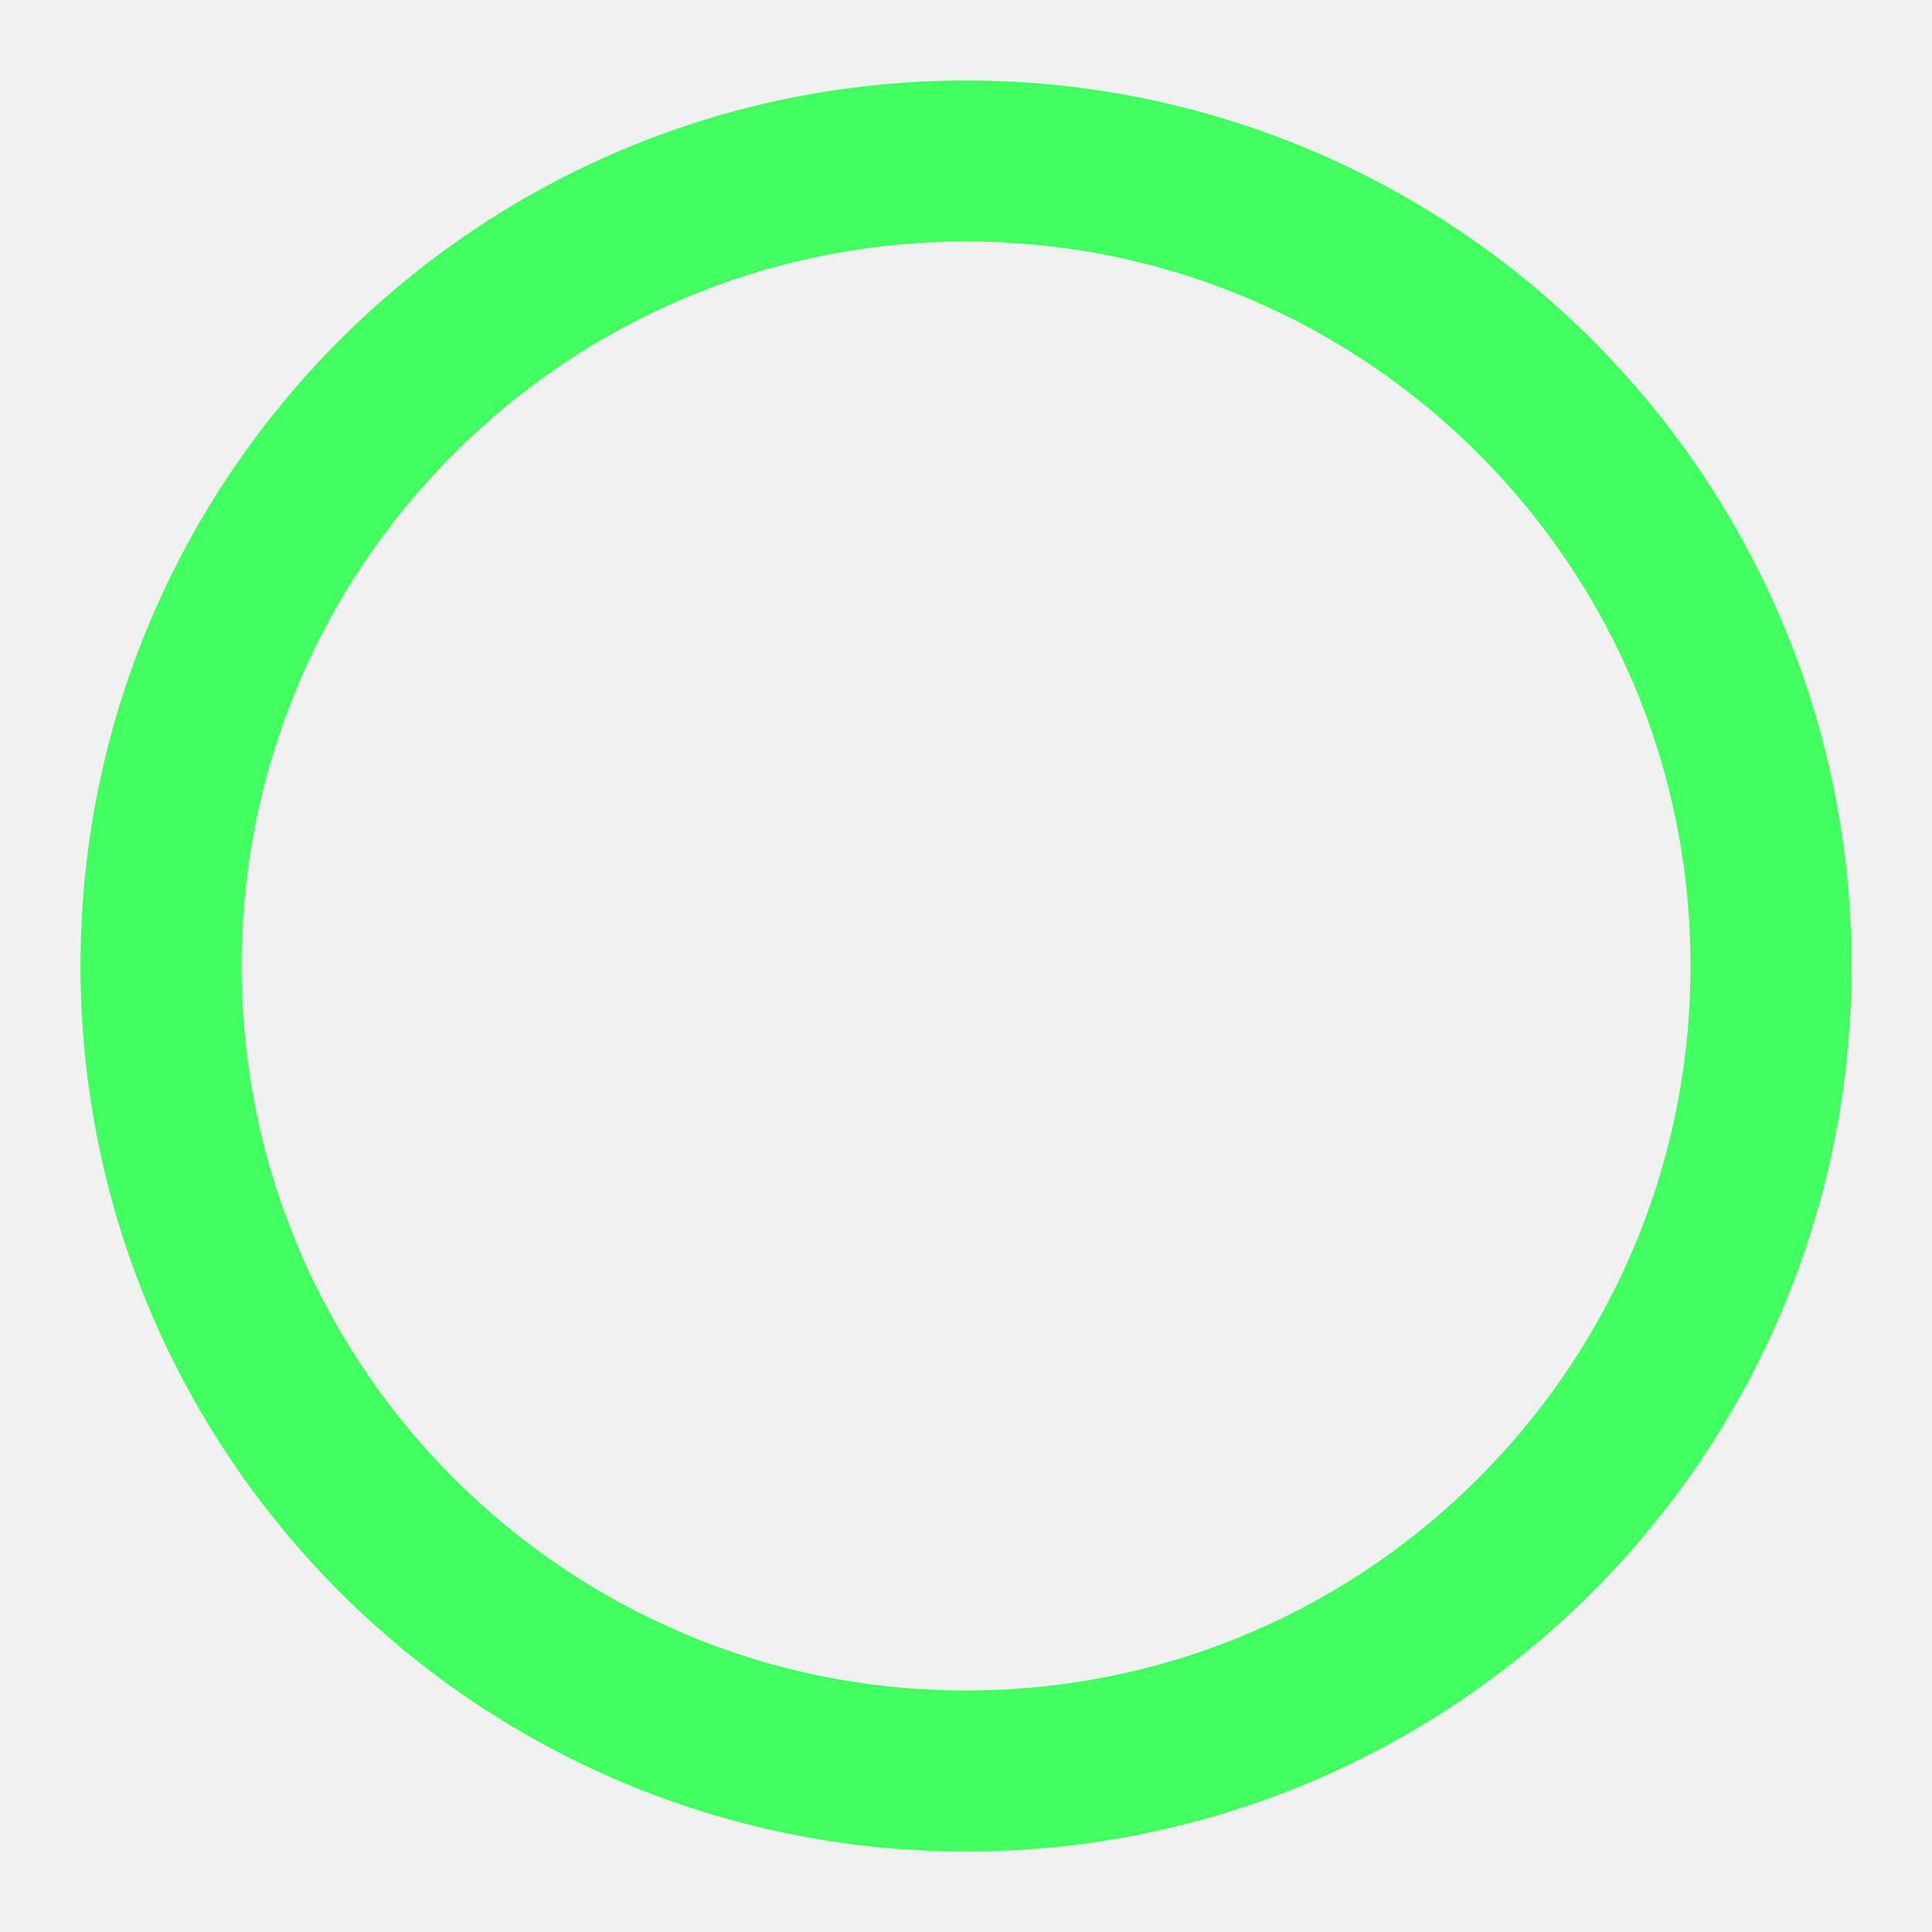
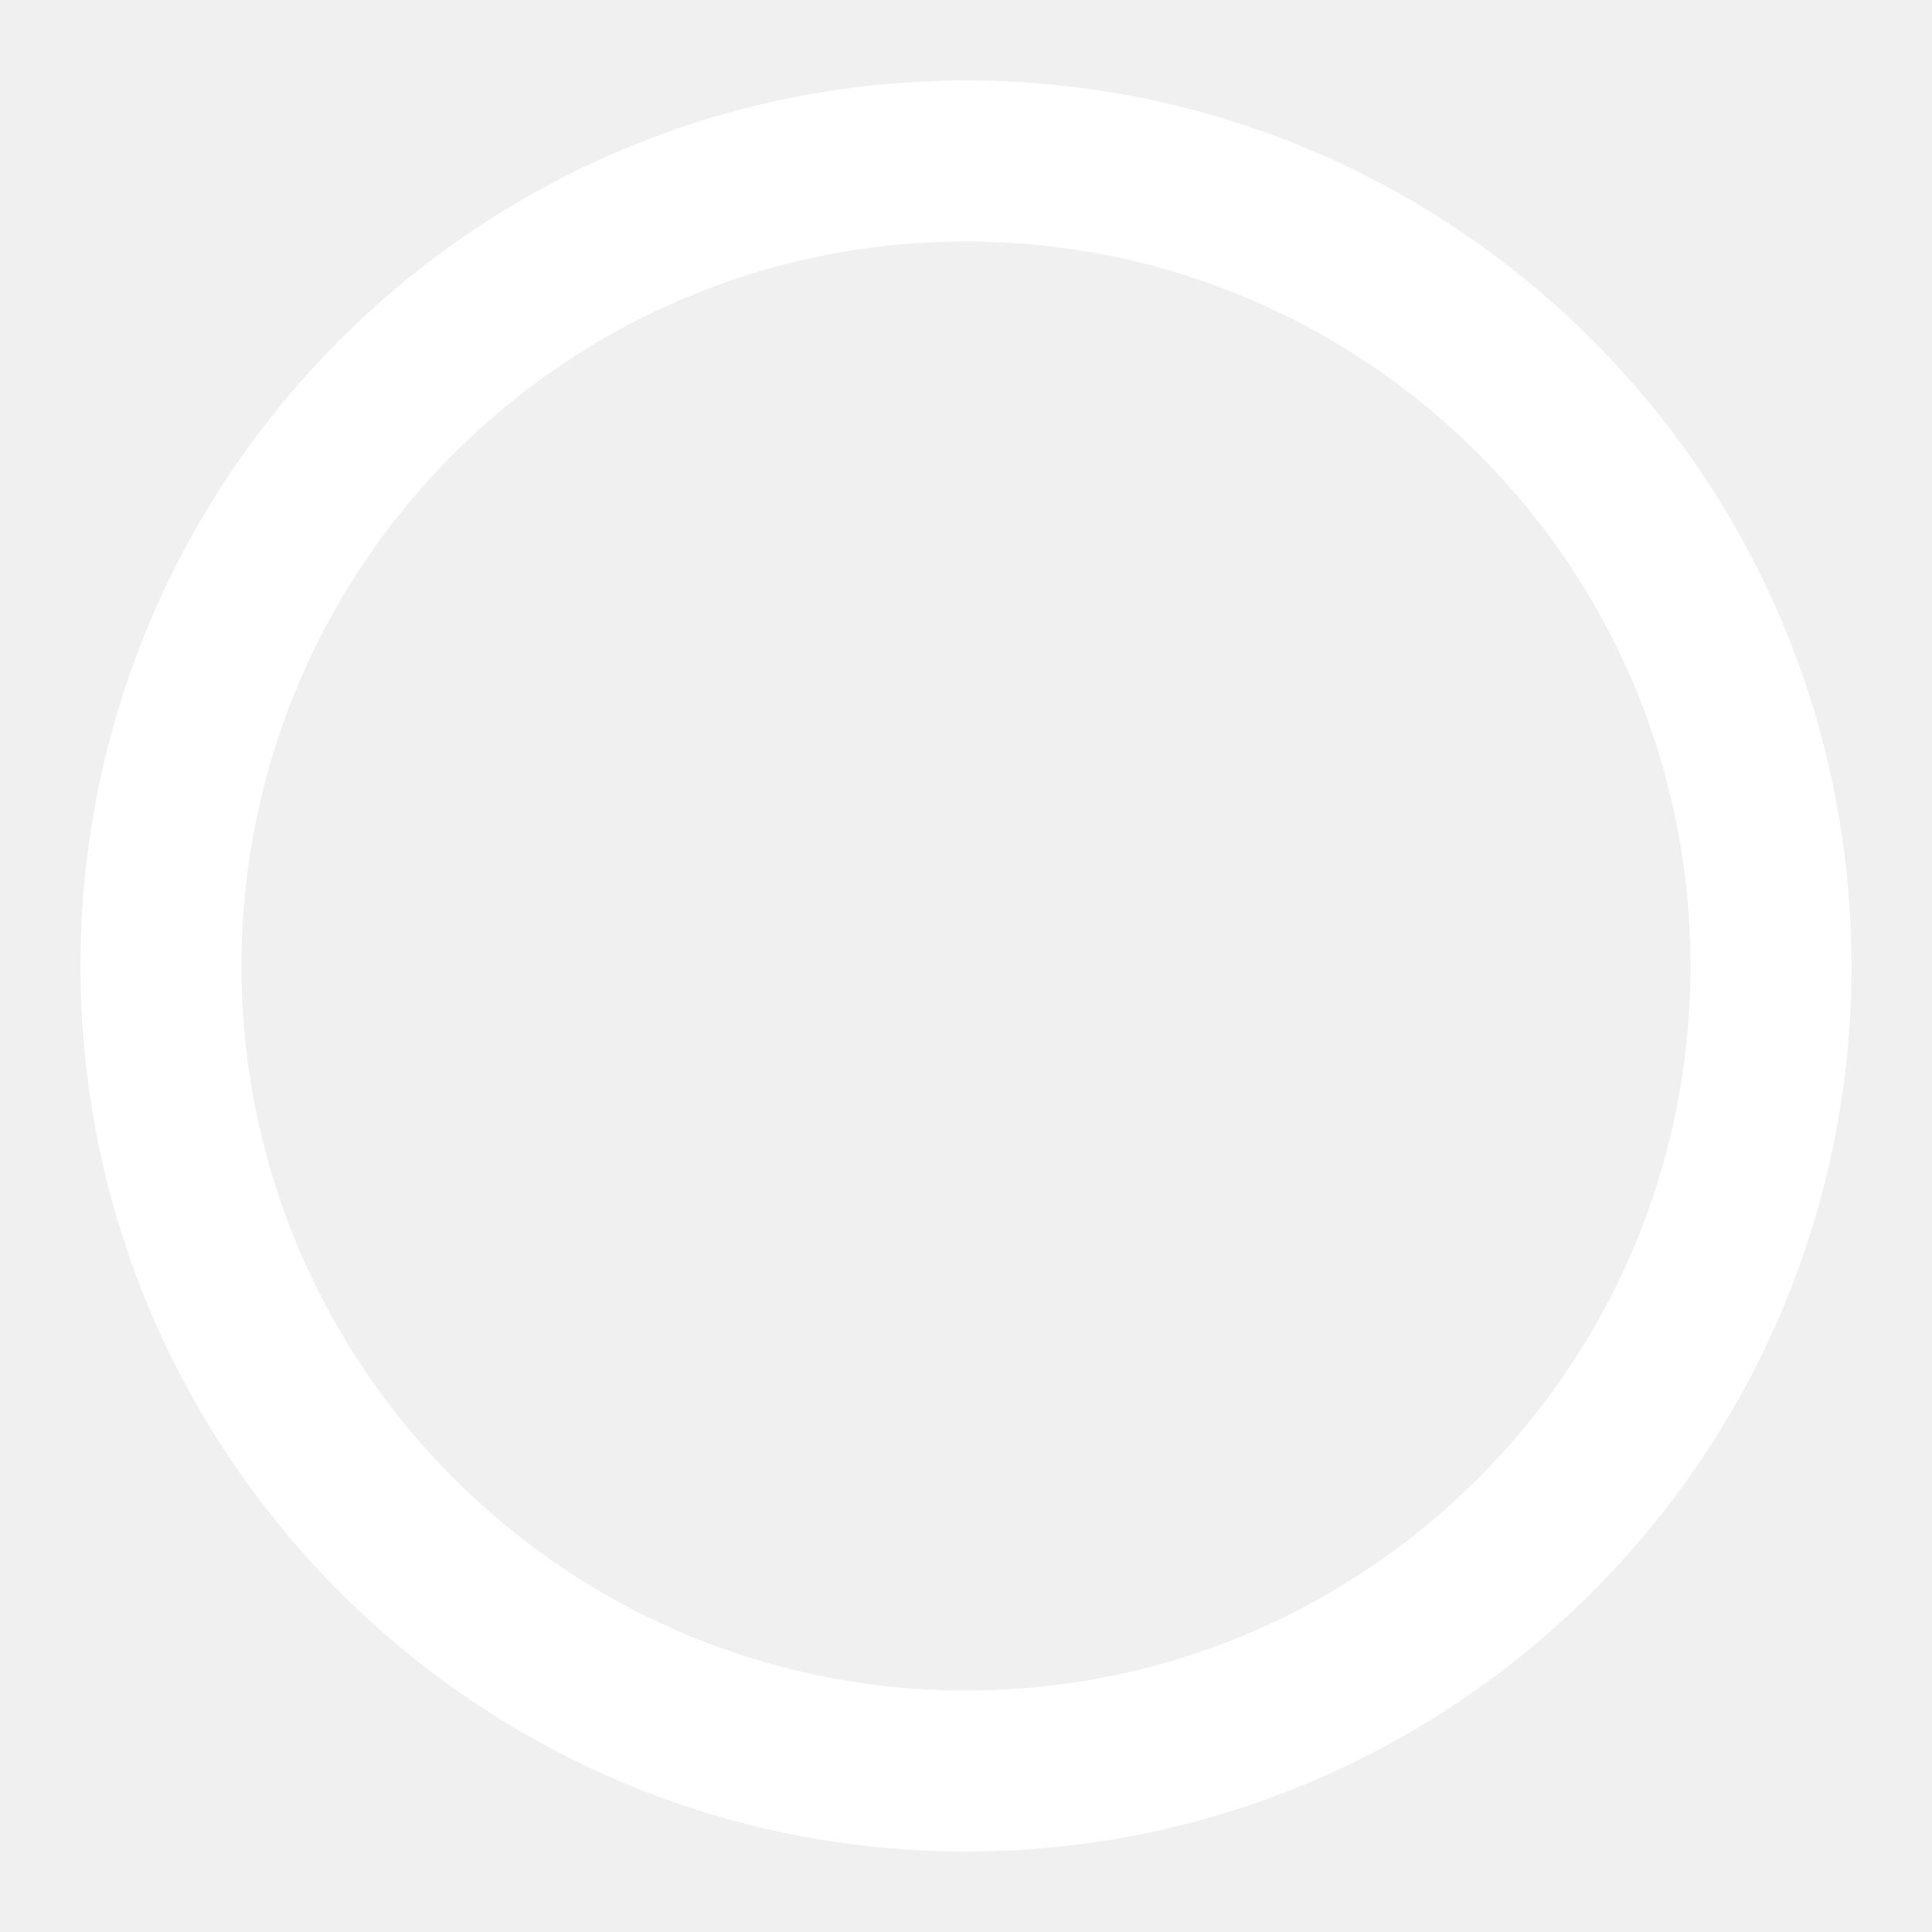
<svg xmlns="http://www.w3.org/2000/svg" width="14" height="14" viewBox="0 0 24 24">
-   <circle cx="12" cy="12" r="10" fill="none" stroke="#40FF5E" stroke-linecap="round" stroke-linejoin="round" stroke-width="2" />
+   <circle cx="12" cy="12" r="10" fill="none" stroke="#FFFFFF" stroke-linecap="round" stroke-linejoin="round" stroke-width="2" />
</svg>
